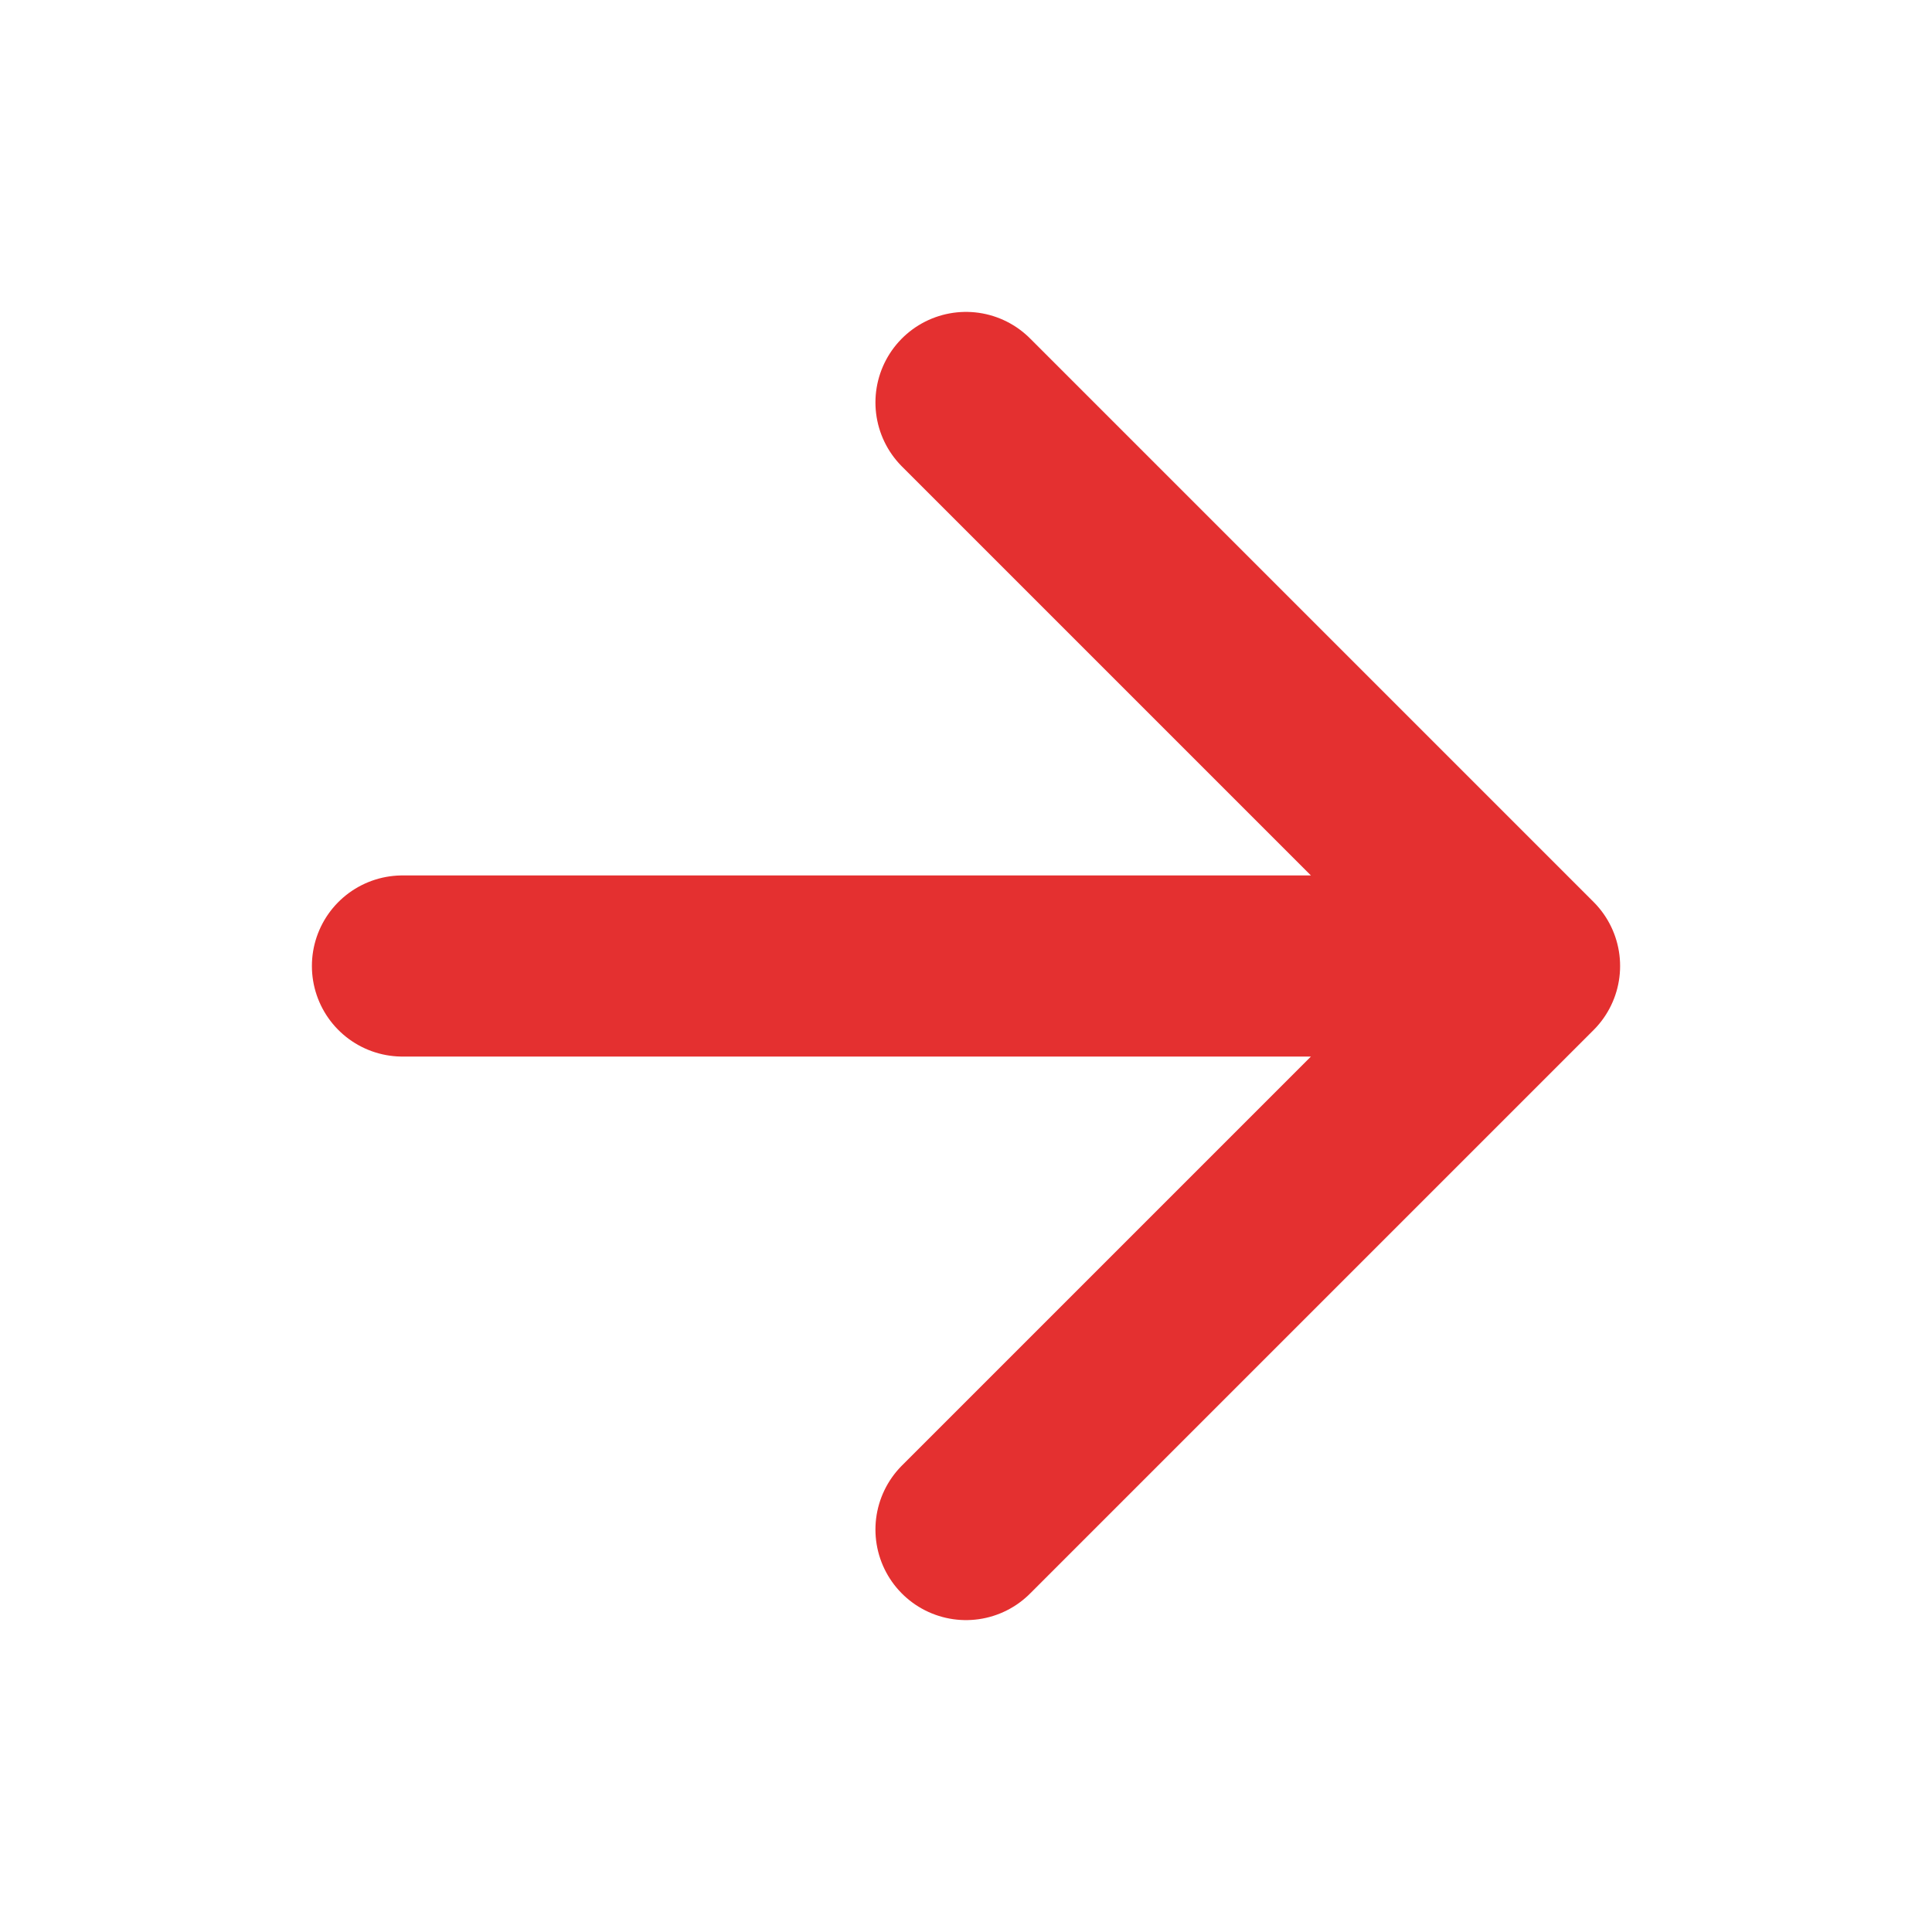
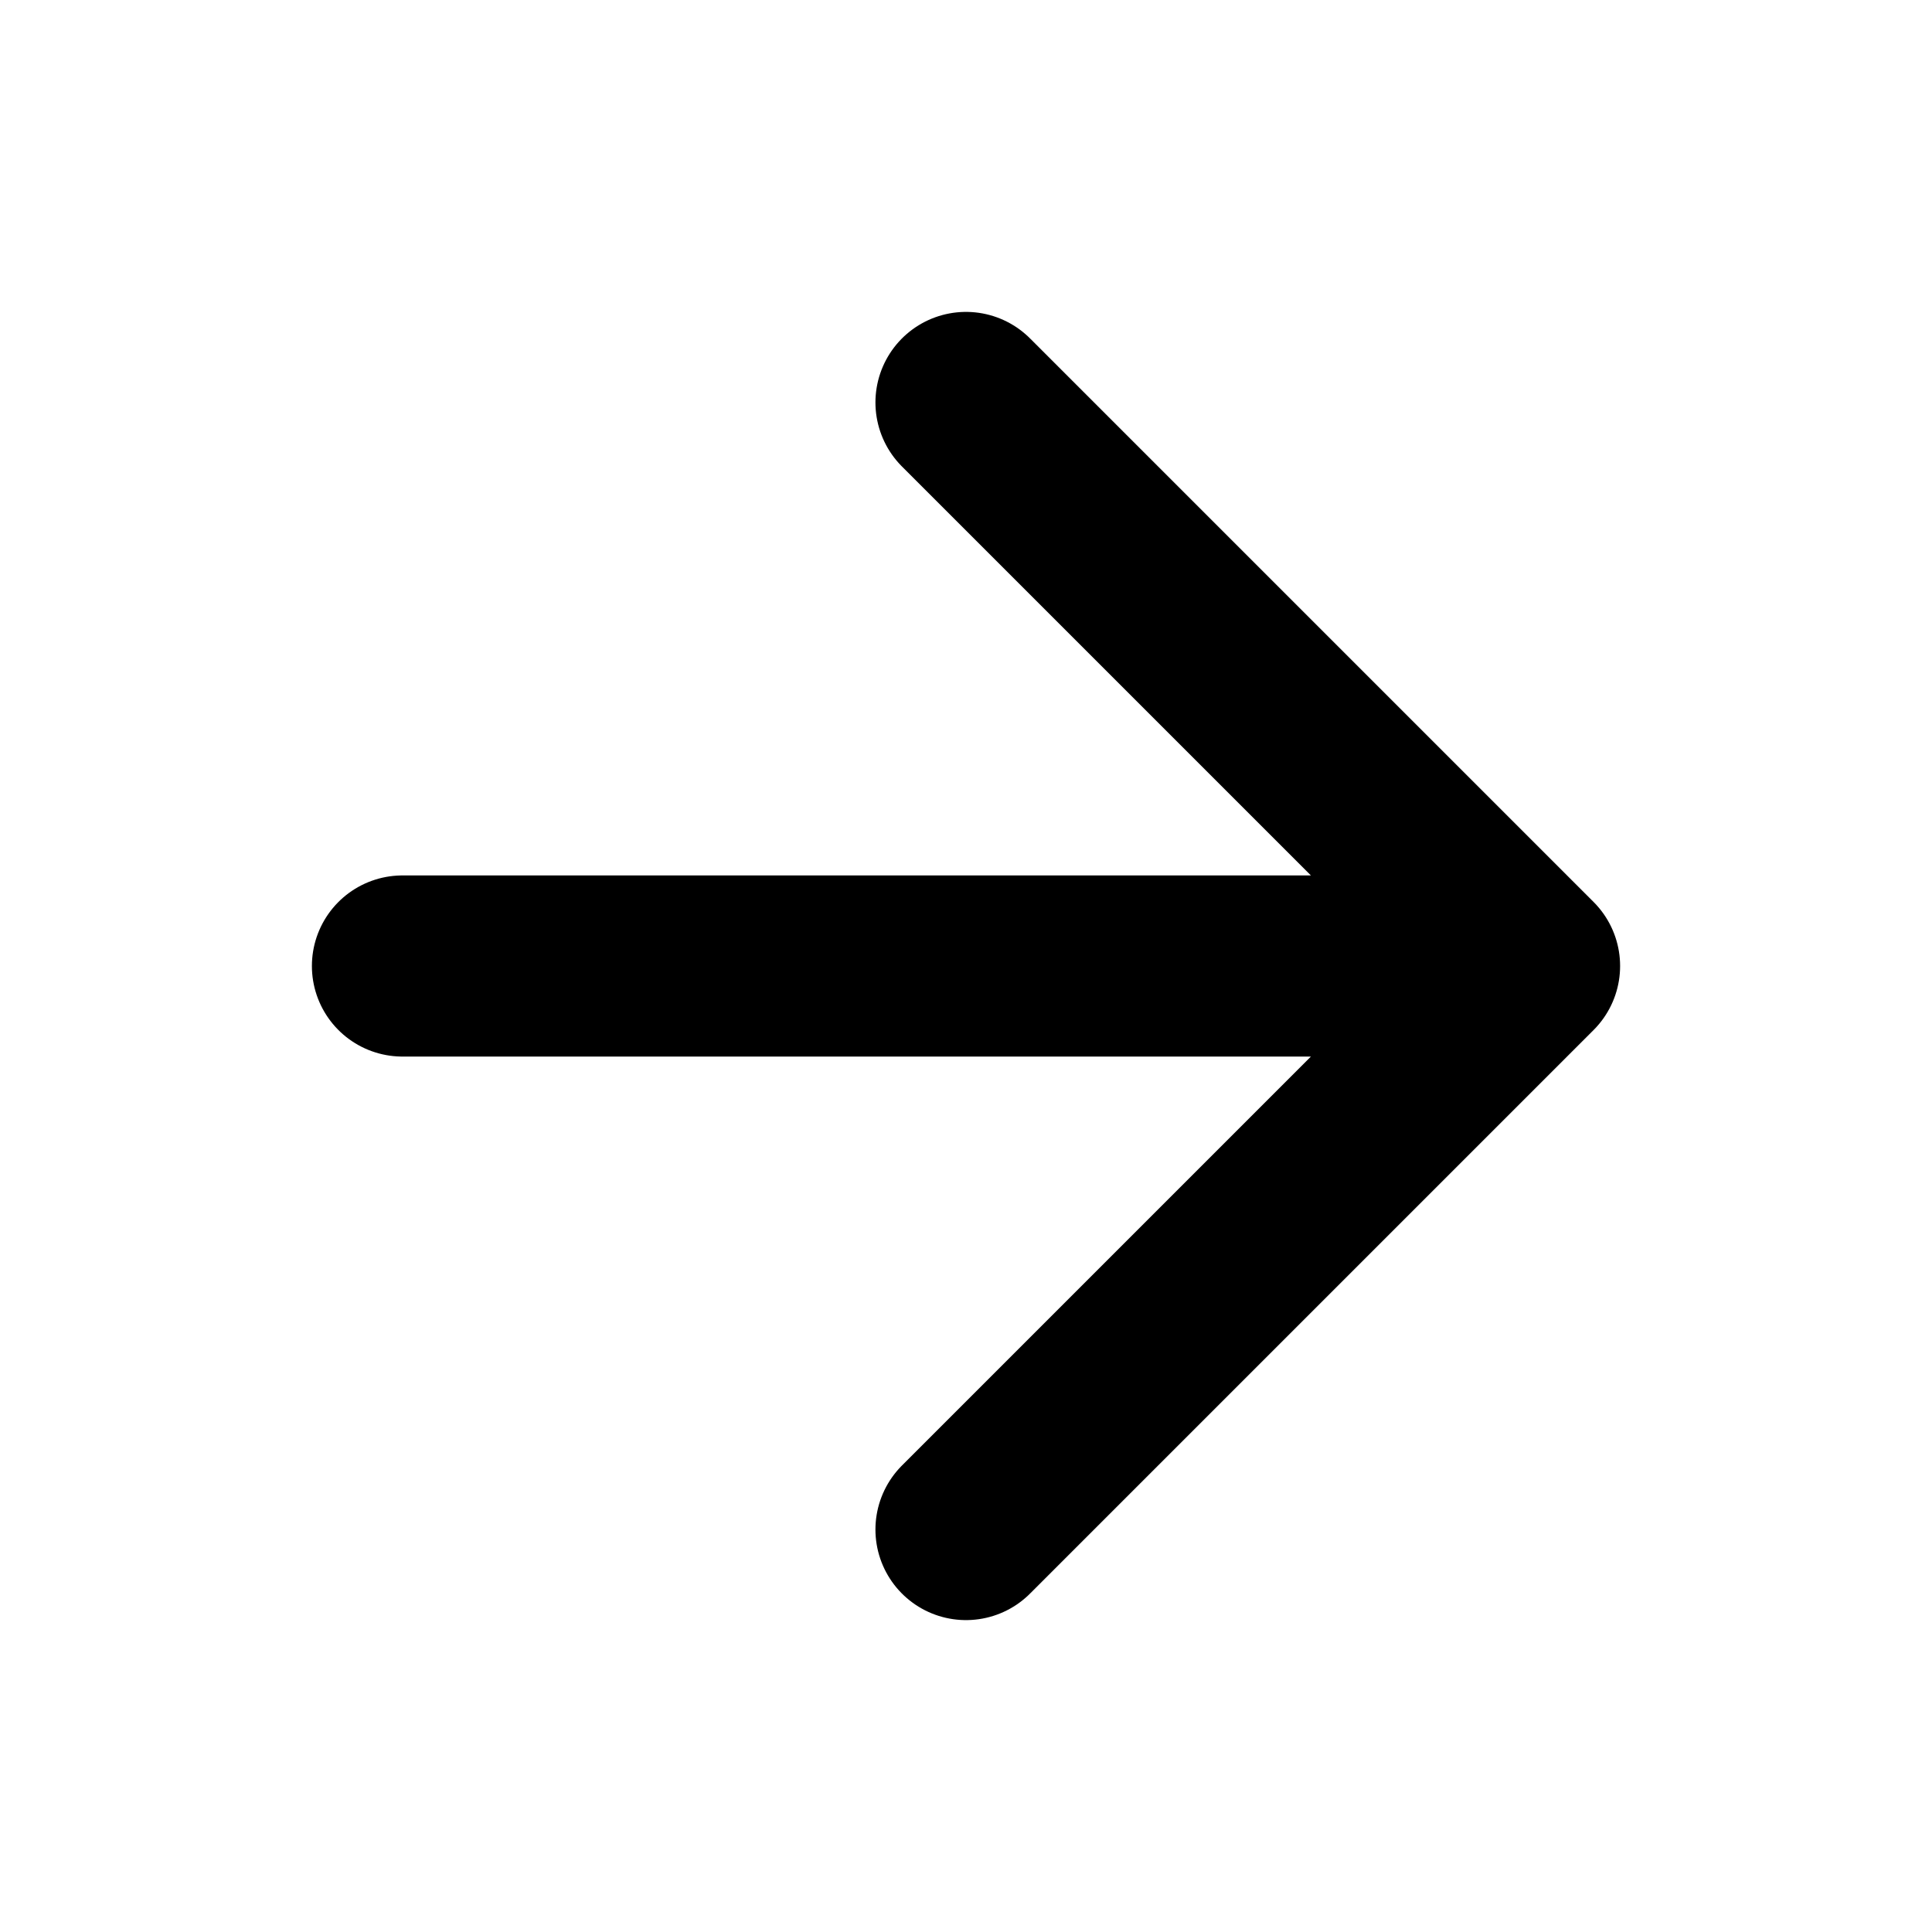
<svg xmlns="http://www.w3.org/2000/svg" width="16" height="16" viewBox="0 0 16 16" fill="none">
-   <path d="M3.333 8H12.667M12.667 8L8 3.333M12.667 8L8 12.667" stroke="#E43030" stroke-width="1.5" stroke-linecap="round" stroke-linejoin="round" />
+   <path d="M3.333 8H12.667M12.667 8L8 3.333M12.667 8L8 12.667" stroke="#000000" stroke-width="1.5" stroke-linecap="round" stroke-linejoin="round" />
</svg>
